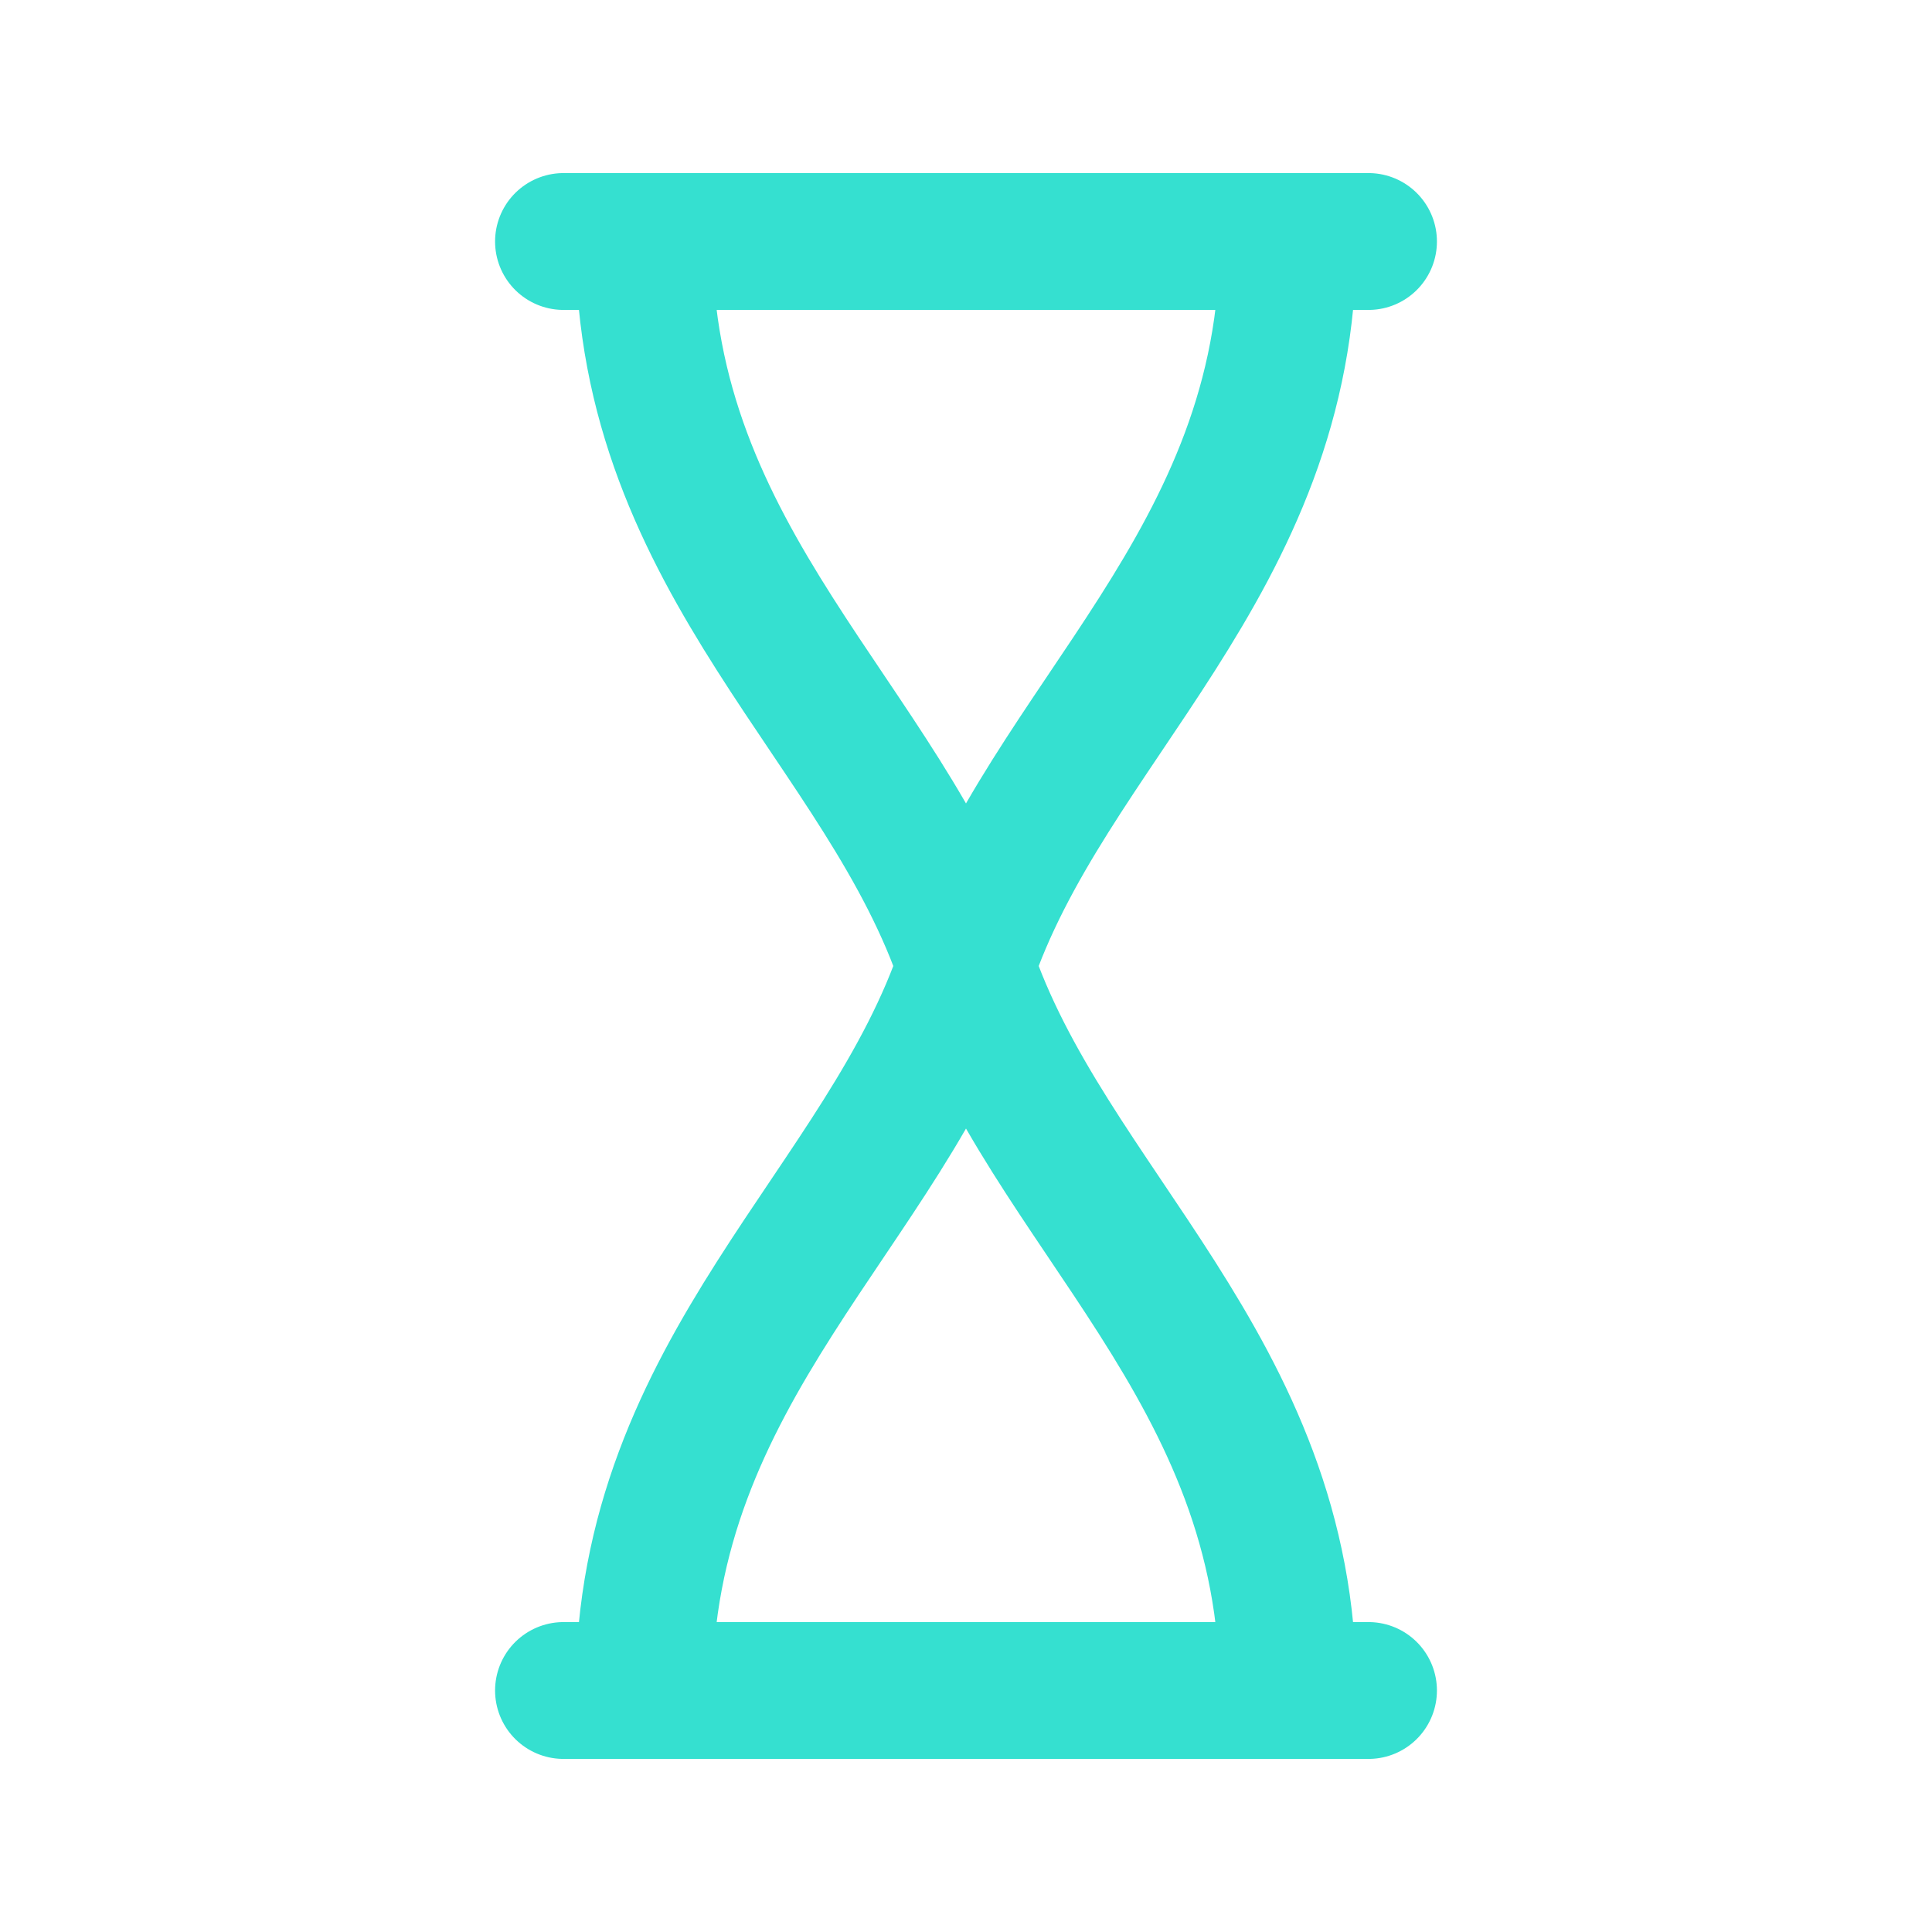
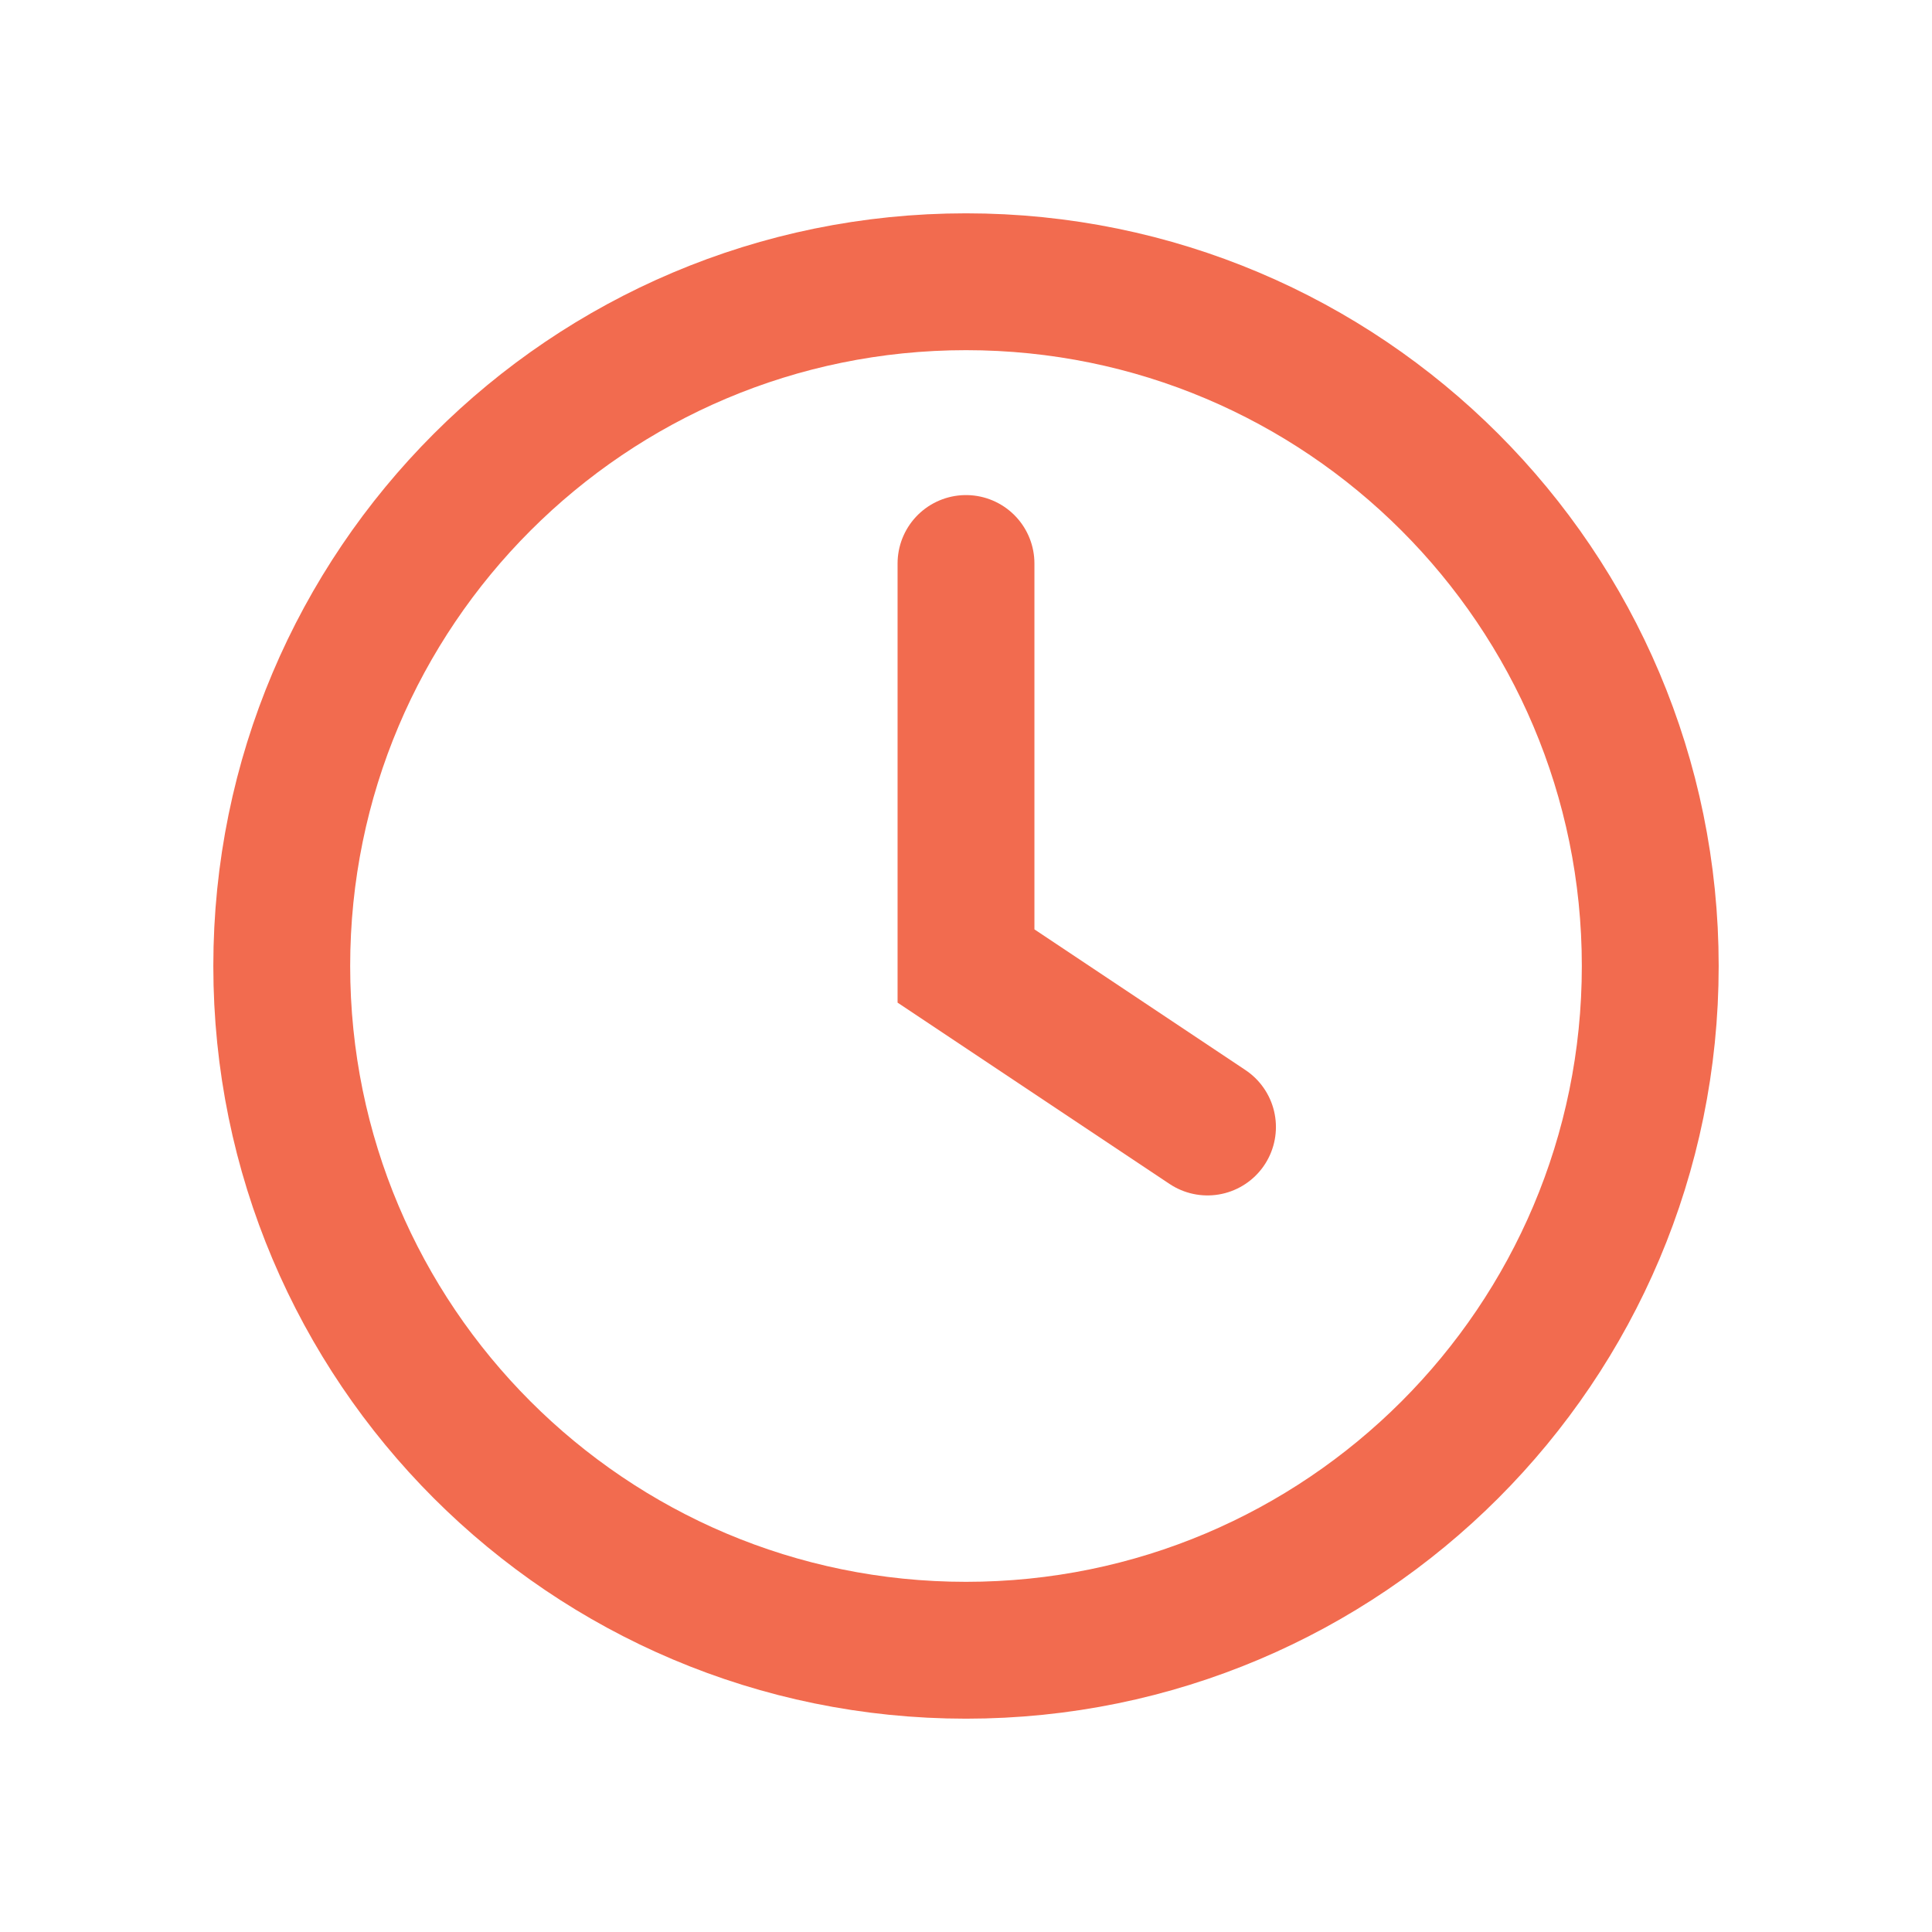
<svg xmlns="http://www.w3.org/2000/svg" viewBox="0 0 24 24" fill="none">
-   <path d="M7 3h10M8 3c0 4 3 6 4 9-1 3-4 5-4 9M16 3c0 4-3 6-4 9 1 3 4 5 4 9M7 21h10" stroke="#35E0D0" stroke-width="1.7" stroke-linecap="round" />
+   <circle cx="12" cy="12" r="8.5" stroke="#F26B4F" stroke-width="1.7" />
+   <path d="M12 7v5l3 2" stroke="#F26B4F" stroke-width="1.7" stroke-linecap="round" />
</svg>
